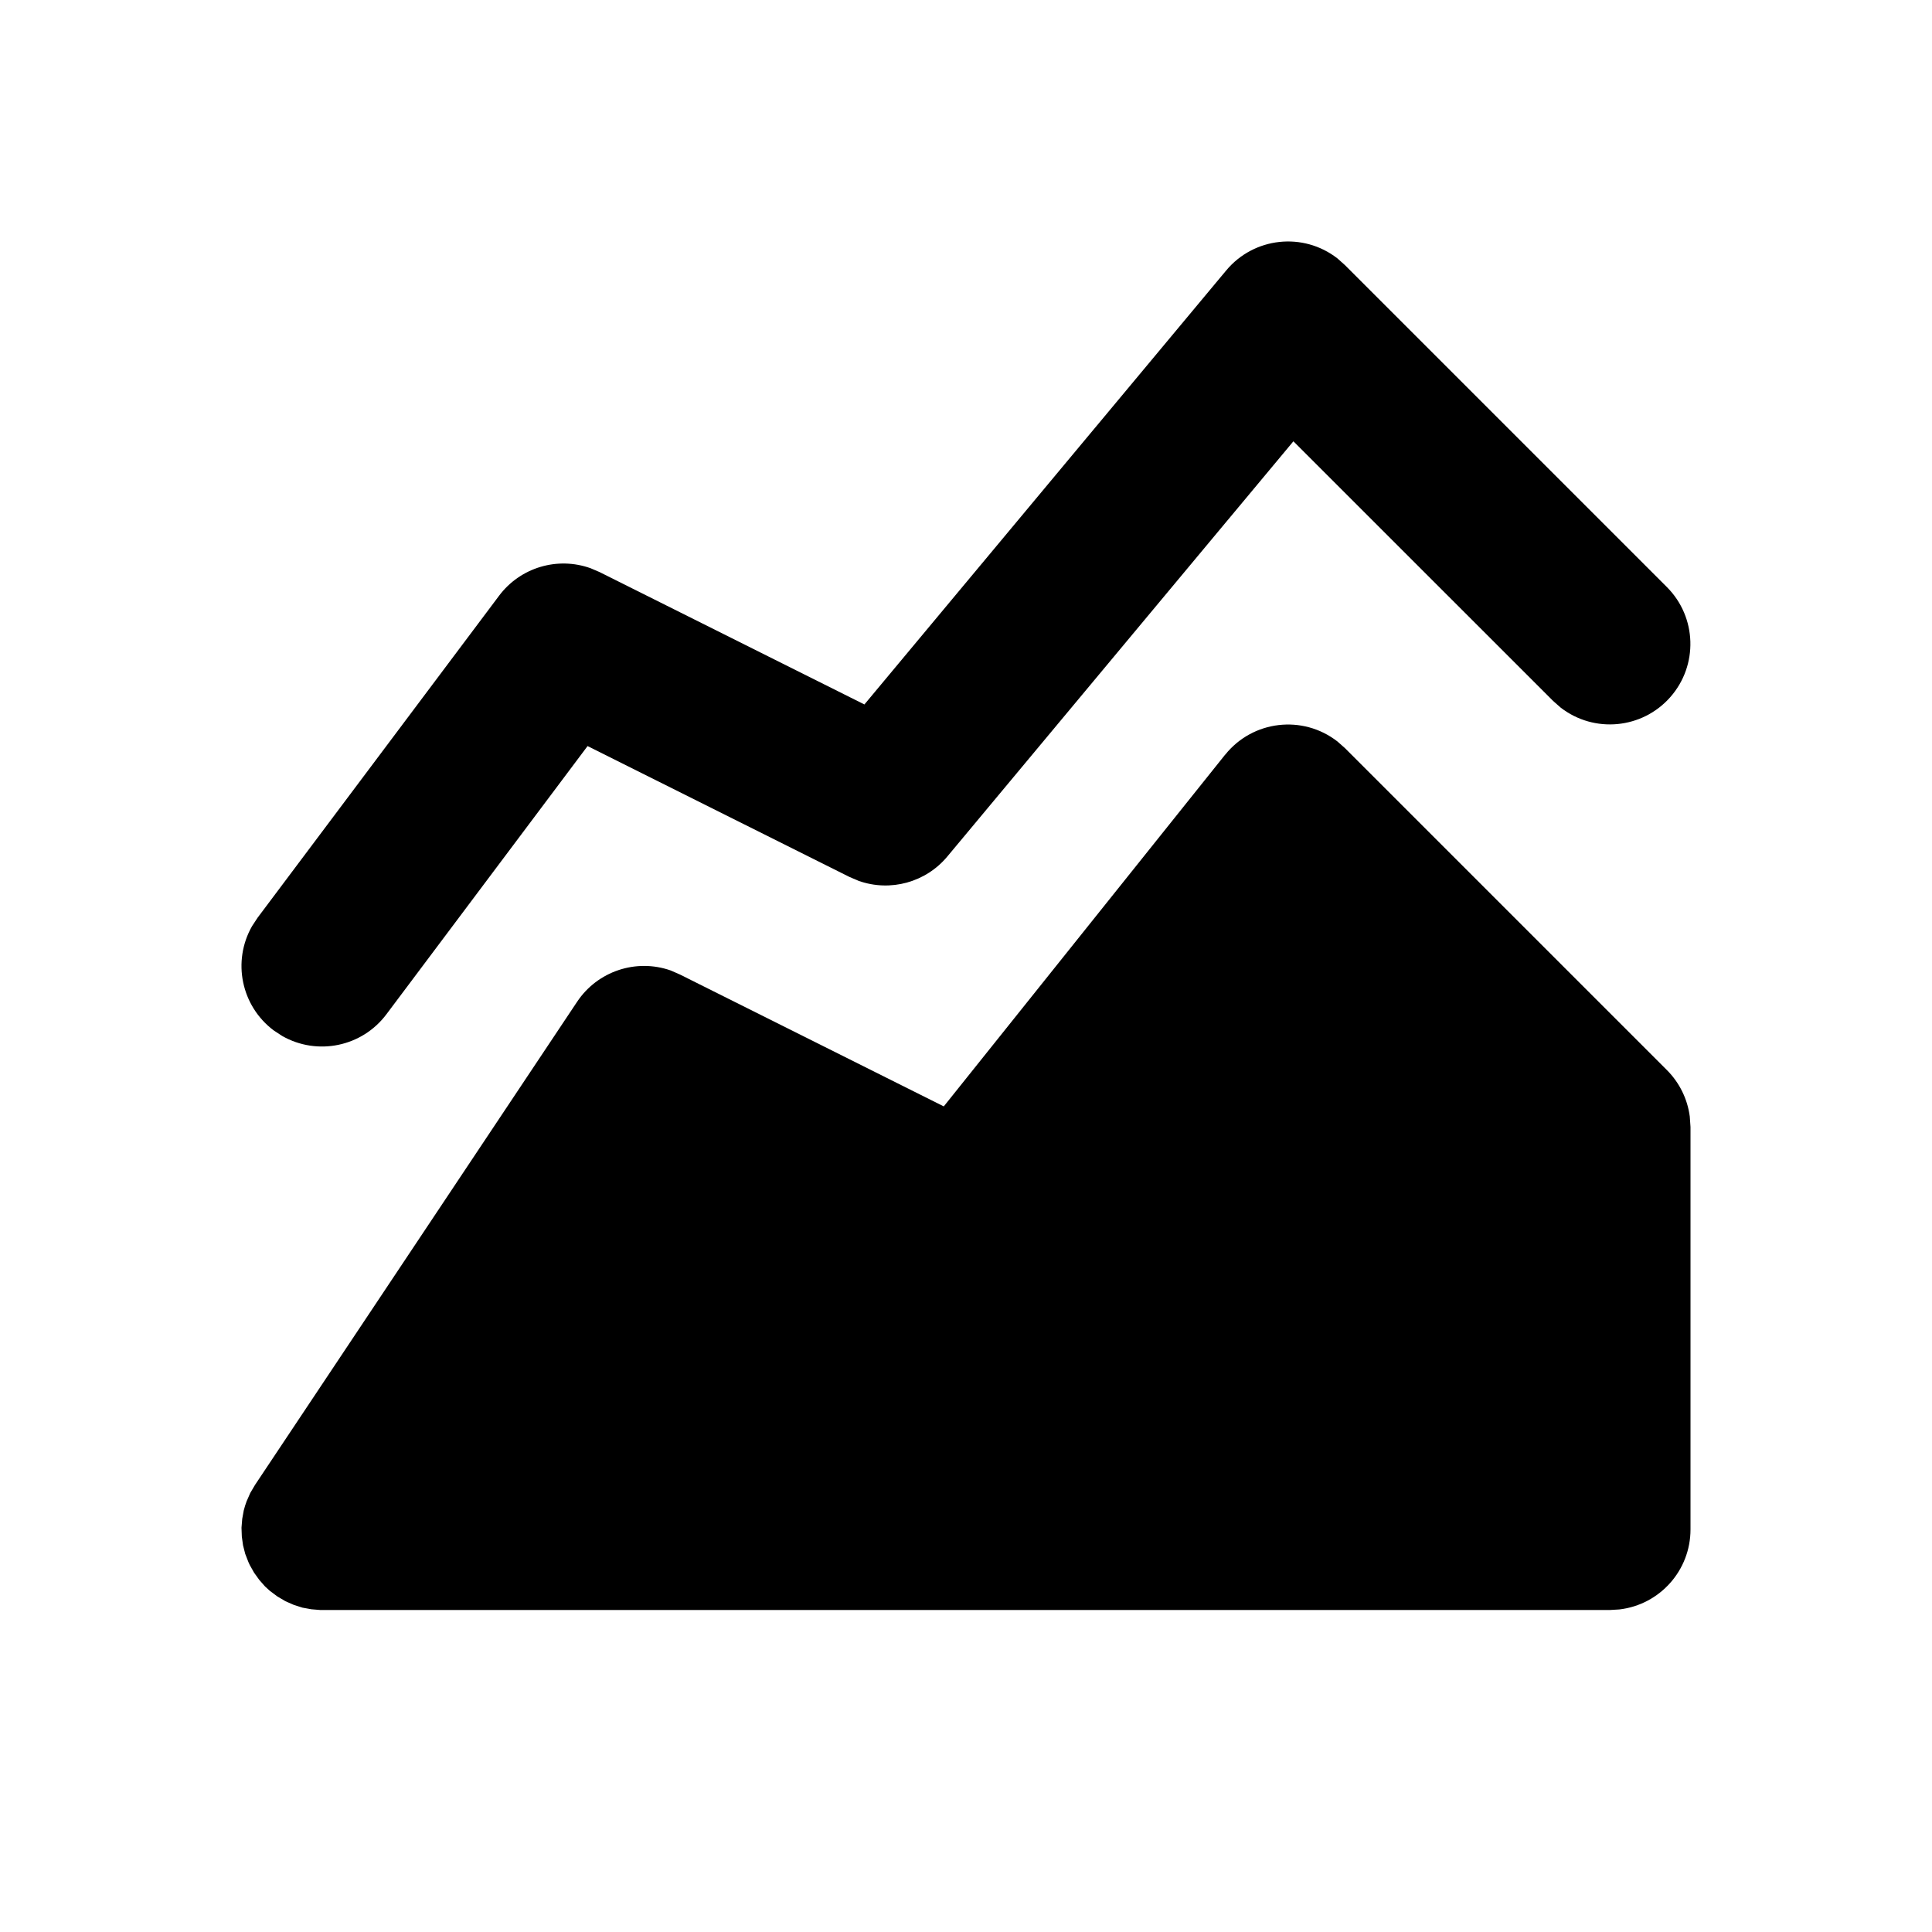
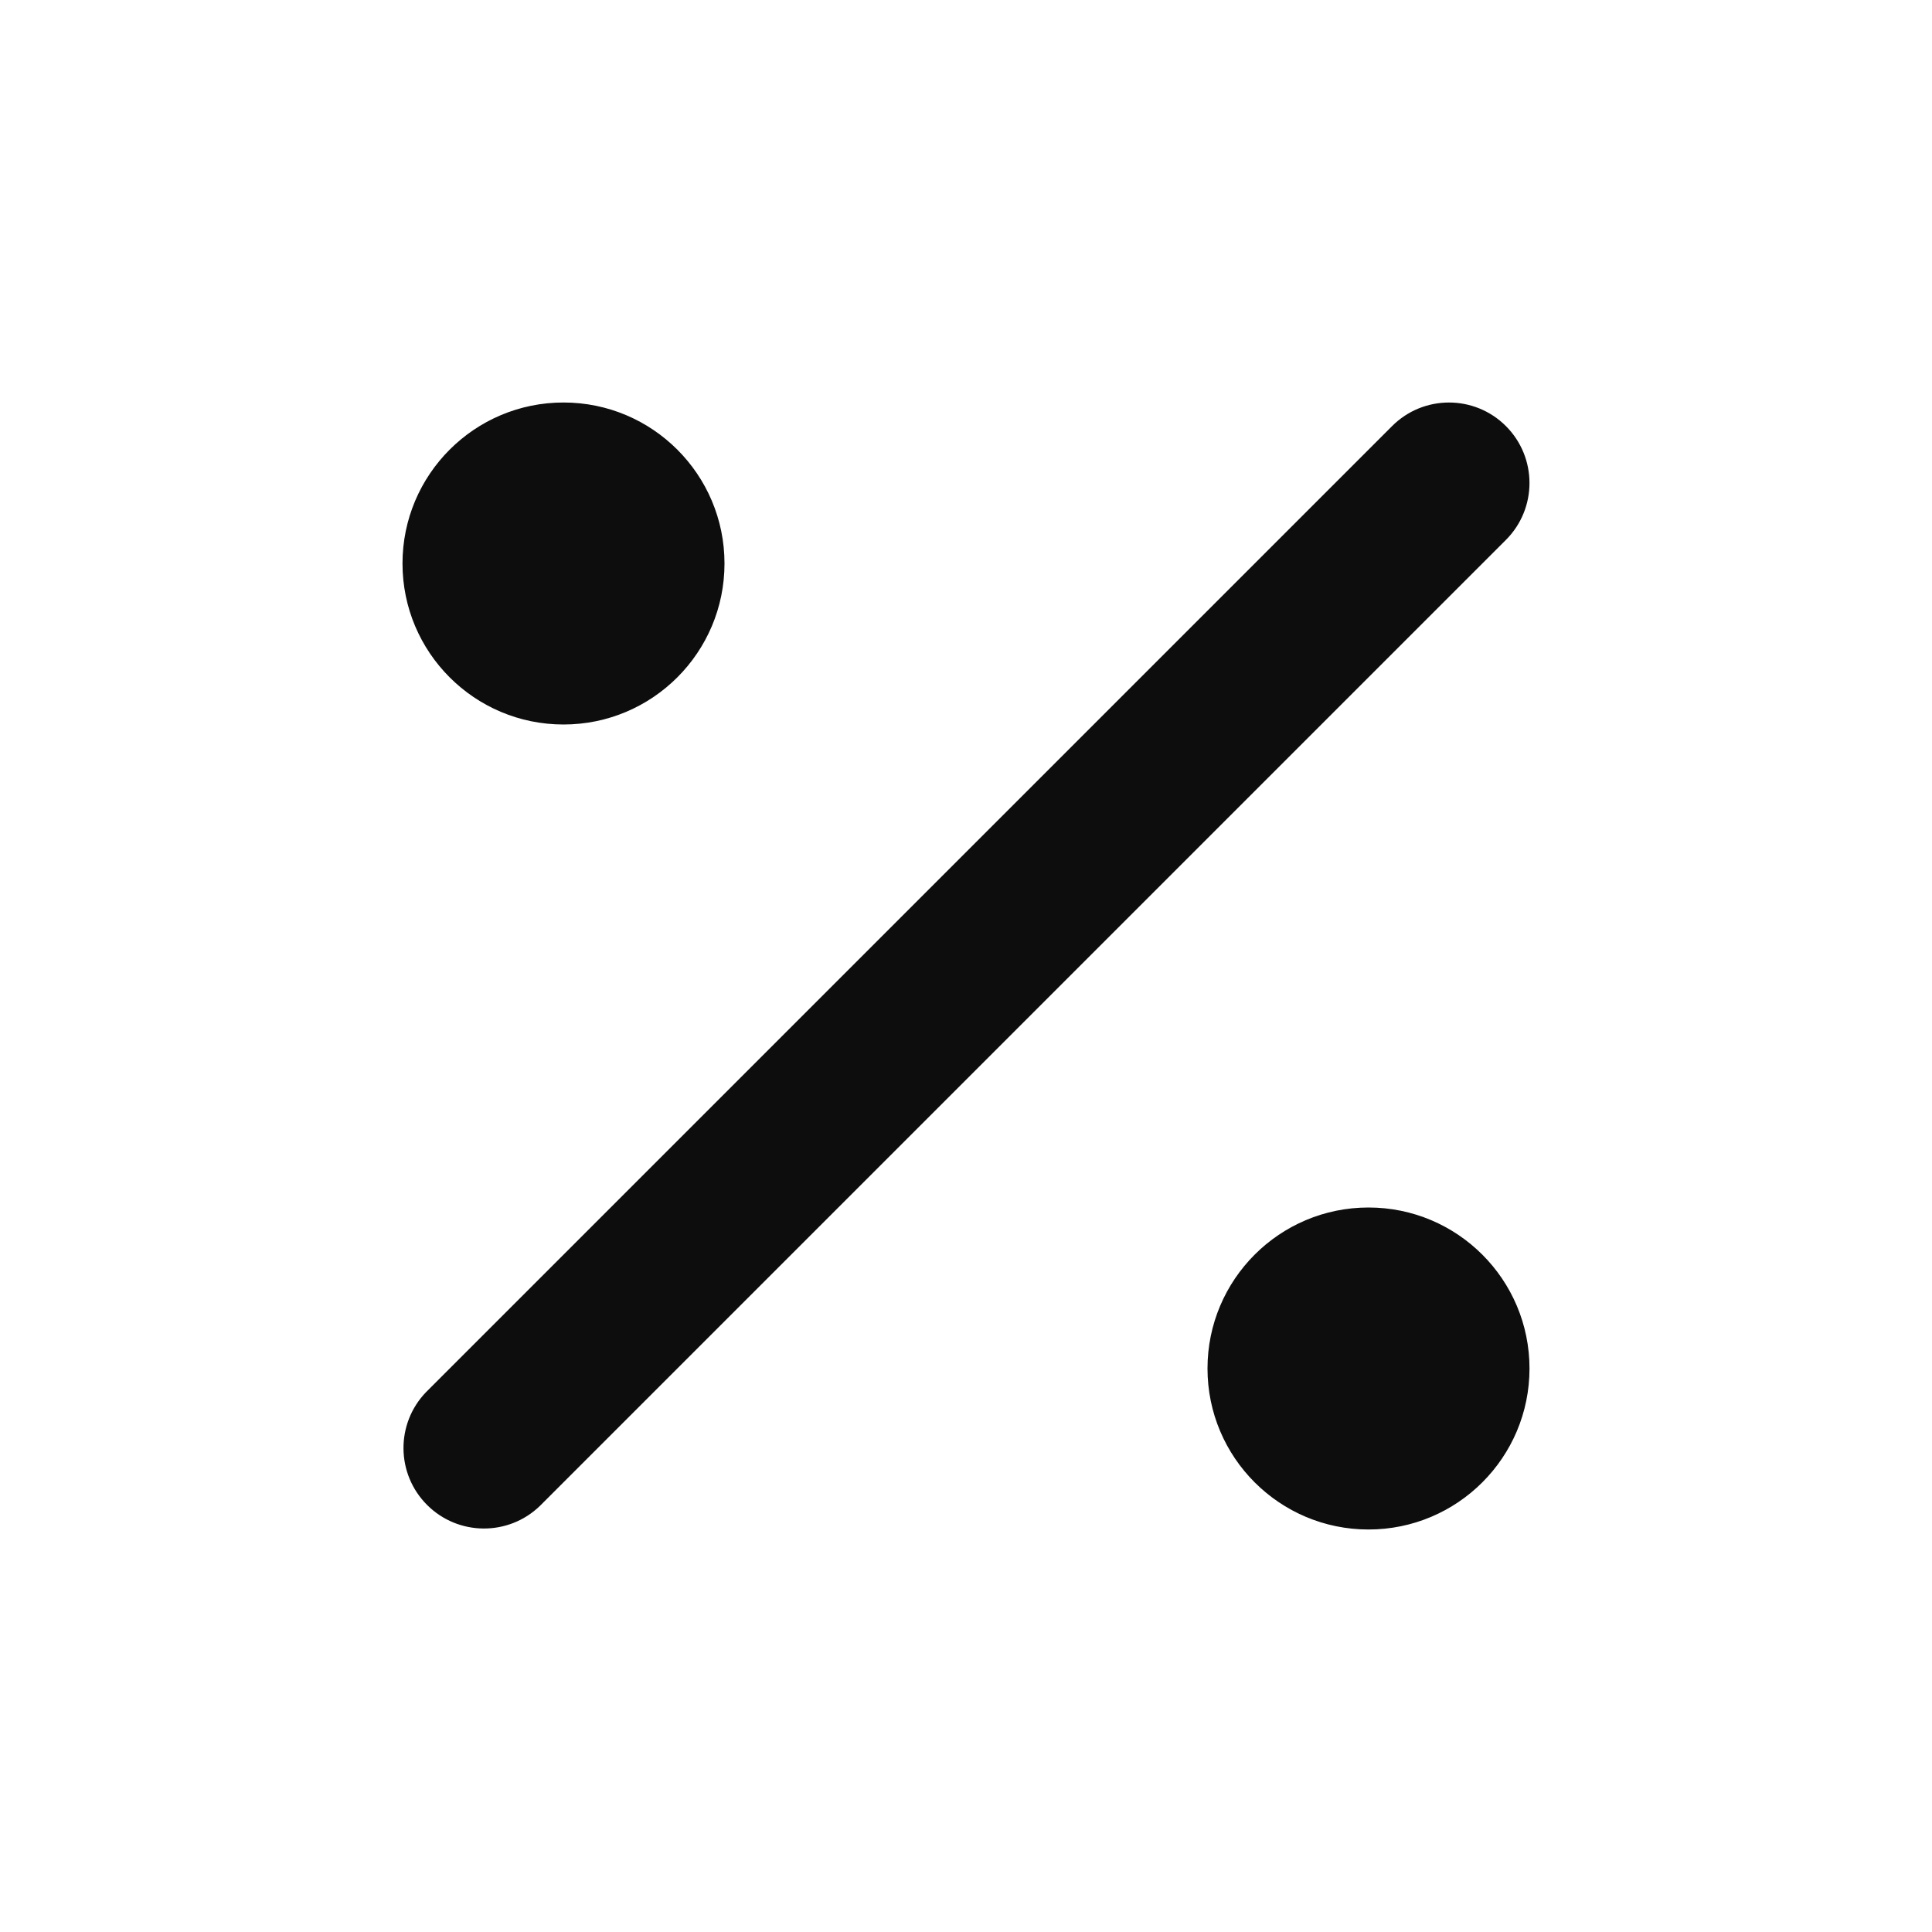
- <svg xmlns="http://www.w3.org/2000/svg" class="icon icon-tabler icon-tabler-chart-area-line-filled" width="24" height="24" viewBox="0 0 24 24" stroke-width="2" stroke="currentColor" fill="none" stroke-linecap="round" stroke-linejoin="round">
-   <path stroke="none" d="M0 0h24v24H0z" fill="none" />
-   <path d="M15.22 9.375a1 1 0 0 1 1.393 -.165l.094 .083l4 4a1 1 0 0 1 .284 .576l.009 .131v5a1 1 0 0 1 -.883 .993l-.117 .007h-16.022l-.11 -.009l-.11 -.02l-.107 -.034l-.105 -.046l-.1 -.059l-.094 -.07l-.06 -.055l-.072 -.082l-.064 -.089l-.054 -.096l-.016 -.035l-.04 -.103l-.027 -.106l-.015 -.108l-.004 -.11l.009 -.11l.019 -.105c.01 -.04 .022 -.077 .035 -.112l.046 -.105l.059 -.1l4 -6a1 1 0 0 1 1.165 -.39l.114 .05l3.277 1.638l3.495 -4.369z" stroke-width="0" fill="currentColor" />
-   <path d="M15.232 3.36a1 1 0 0 1 1.382 -.15l.093 .083l4 4a1 1 0 0 1 -1.32 1.497l-.094 -.083l-3.226 -3.225l-4.299 5.158a1 1 0 0 1 -1.1 .303l-.115 -.049l-3.254 -1.626l-2.499 3.332a1 1 0 0 1 -1.295 .269l-.105 -.069a1 1 0 0 1 -.269 -1.295l.069 -.105l3 -4a1 1 0 0 1 1.137 -.341l.11 .047l3.291 1.645l4.494 -5.391z" stroke-width="0" fill="currentColor" />
+ <svg xmlns="http://www.w3.org/2000/svg" width="800px" height="800px" viewBox="0 0 24 24" fill="none">
+   <path d="M18.707 5.293a1 1 0 0 1 0 1.414l-12 12a1 1 0 0 1-1.414-1.414l12-12a1 1 0 0 1 1.414 0zM17 19a2 2 0 1 0 0-4 2 2 0 0 0 0 4zM7 9a2 2 0 1 0 0-4 2 2 0 0 0 0 4z" fill="#0D0D0D" />
</svg>
